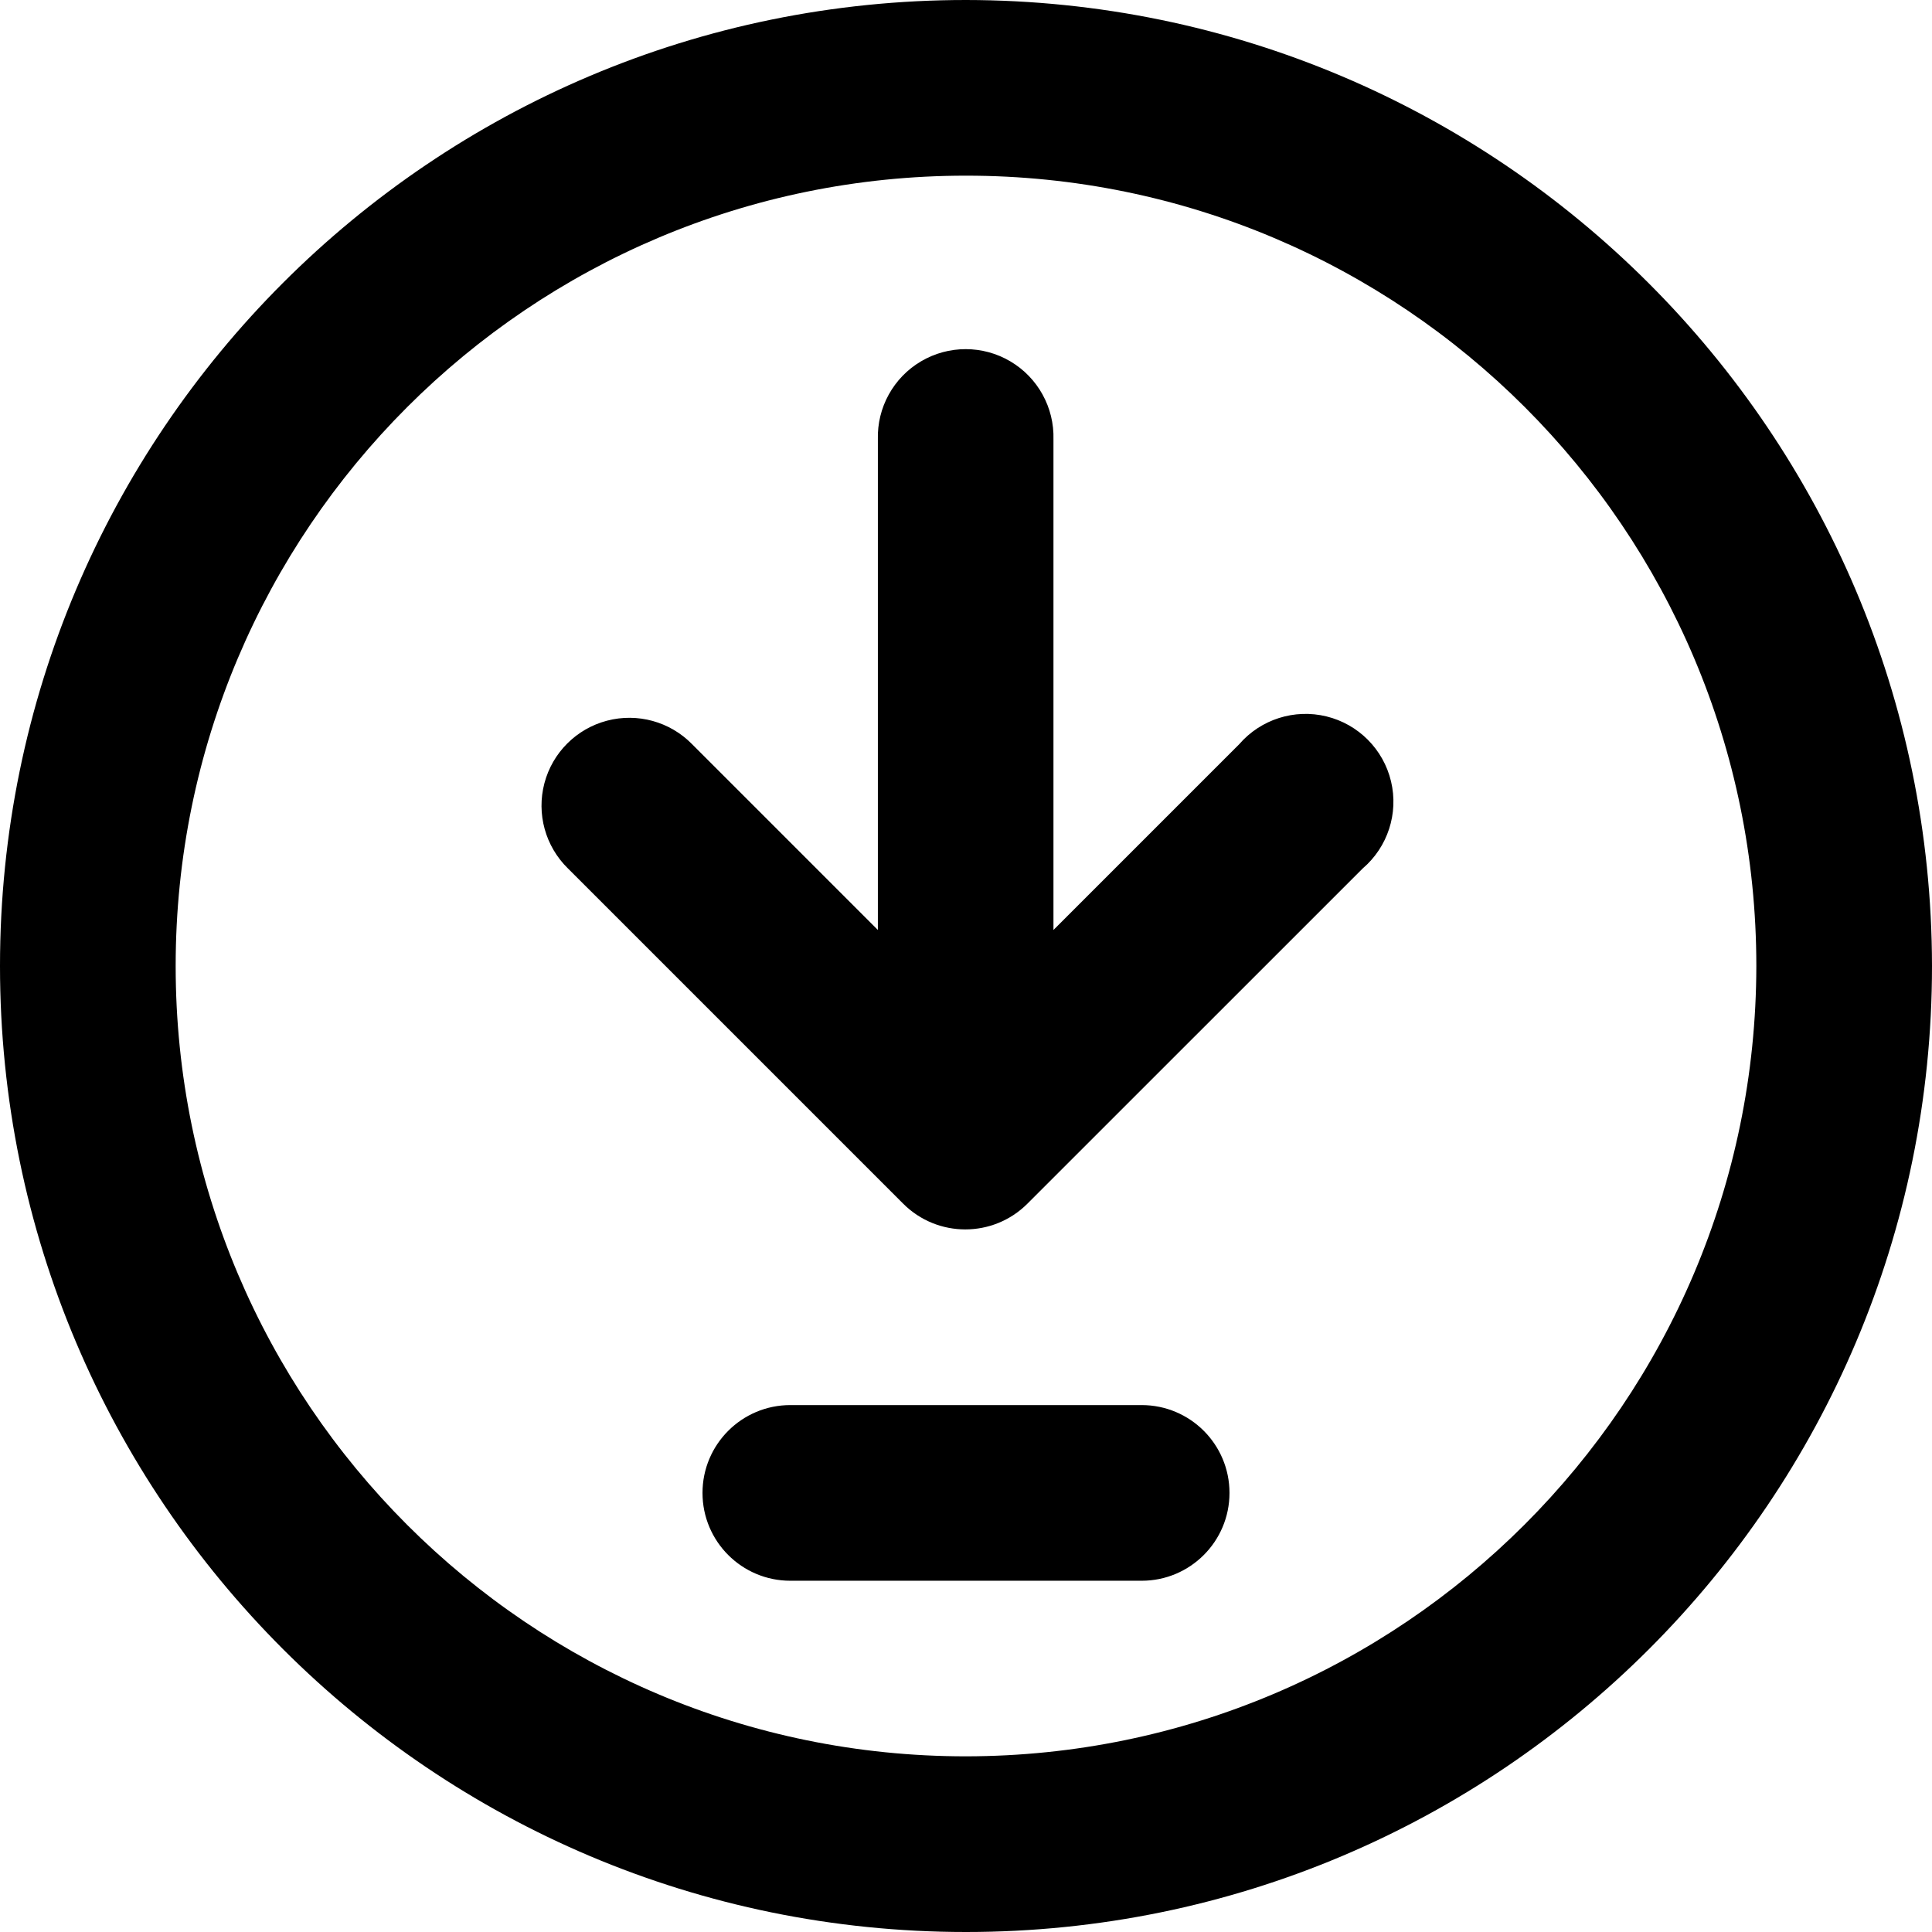
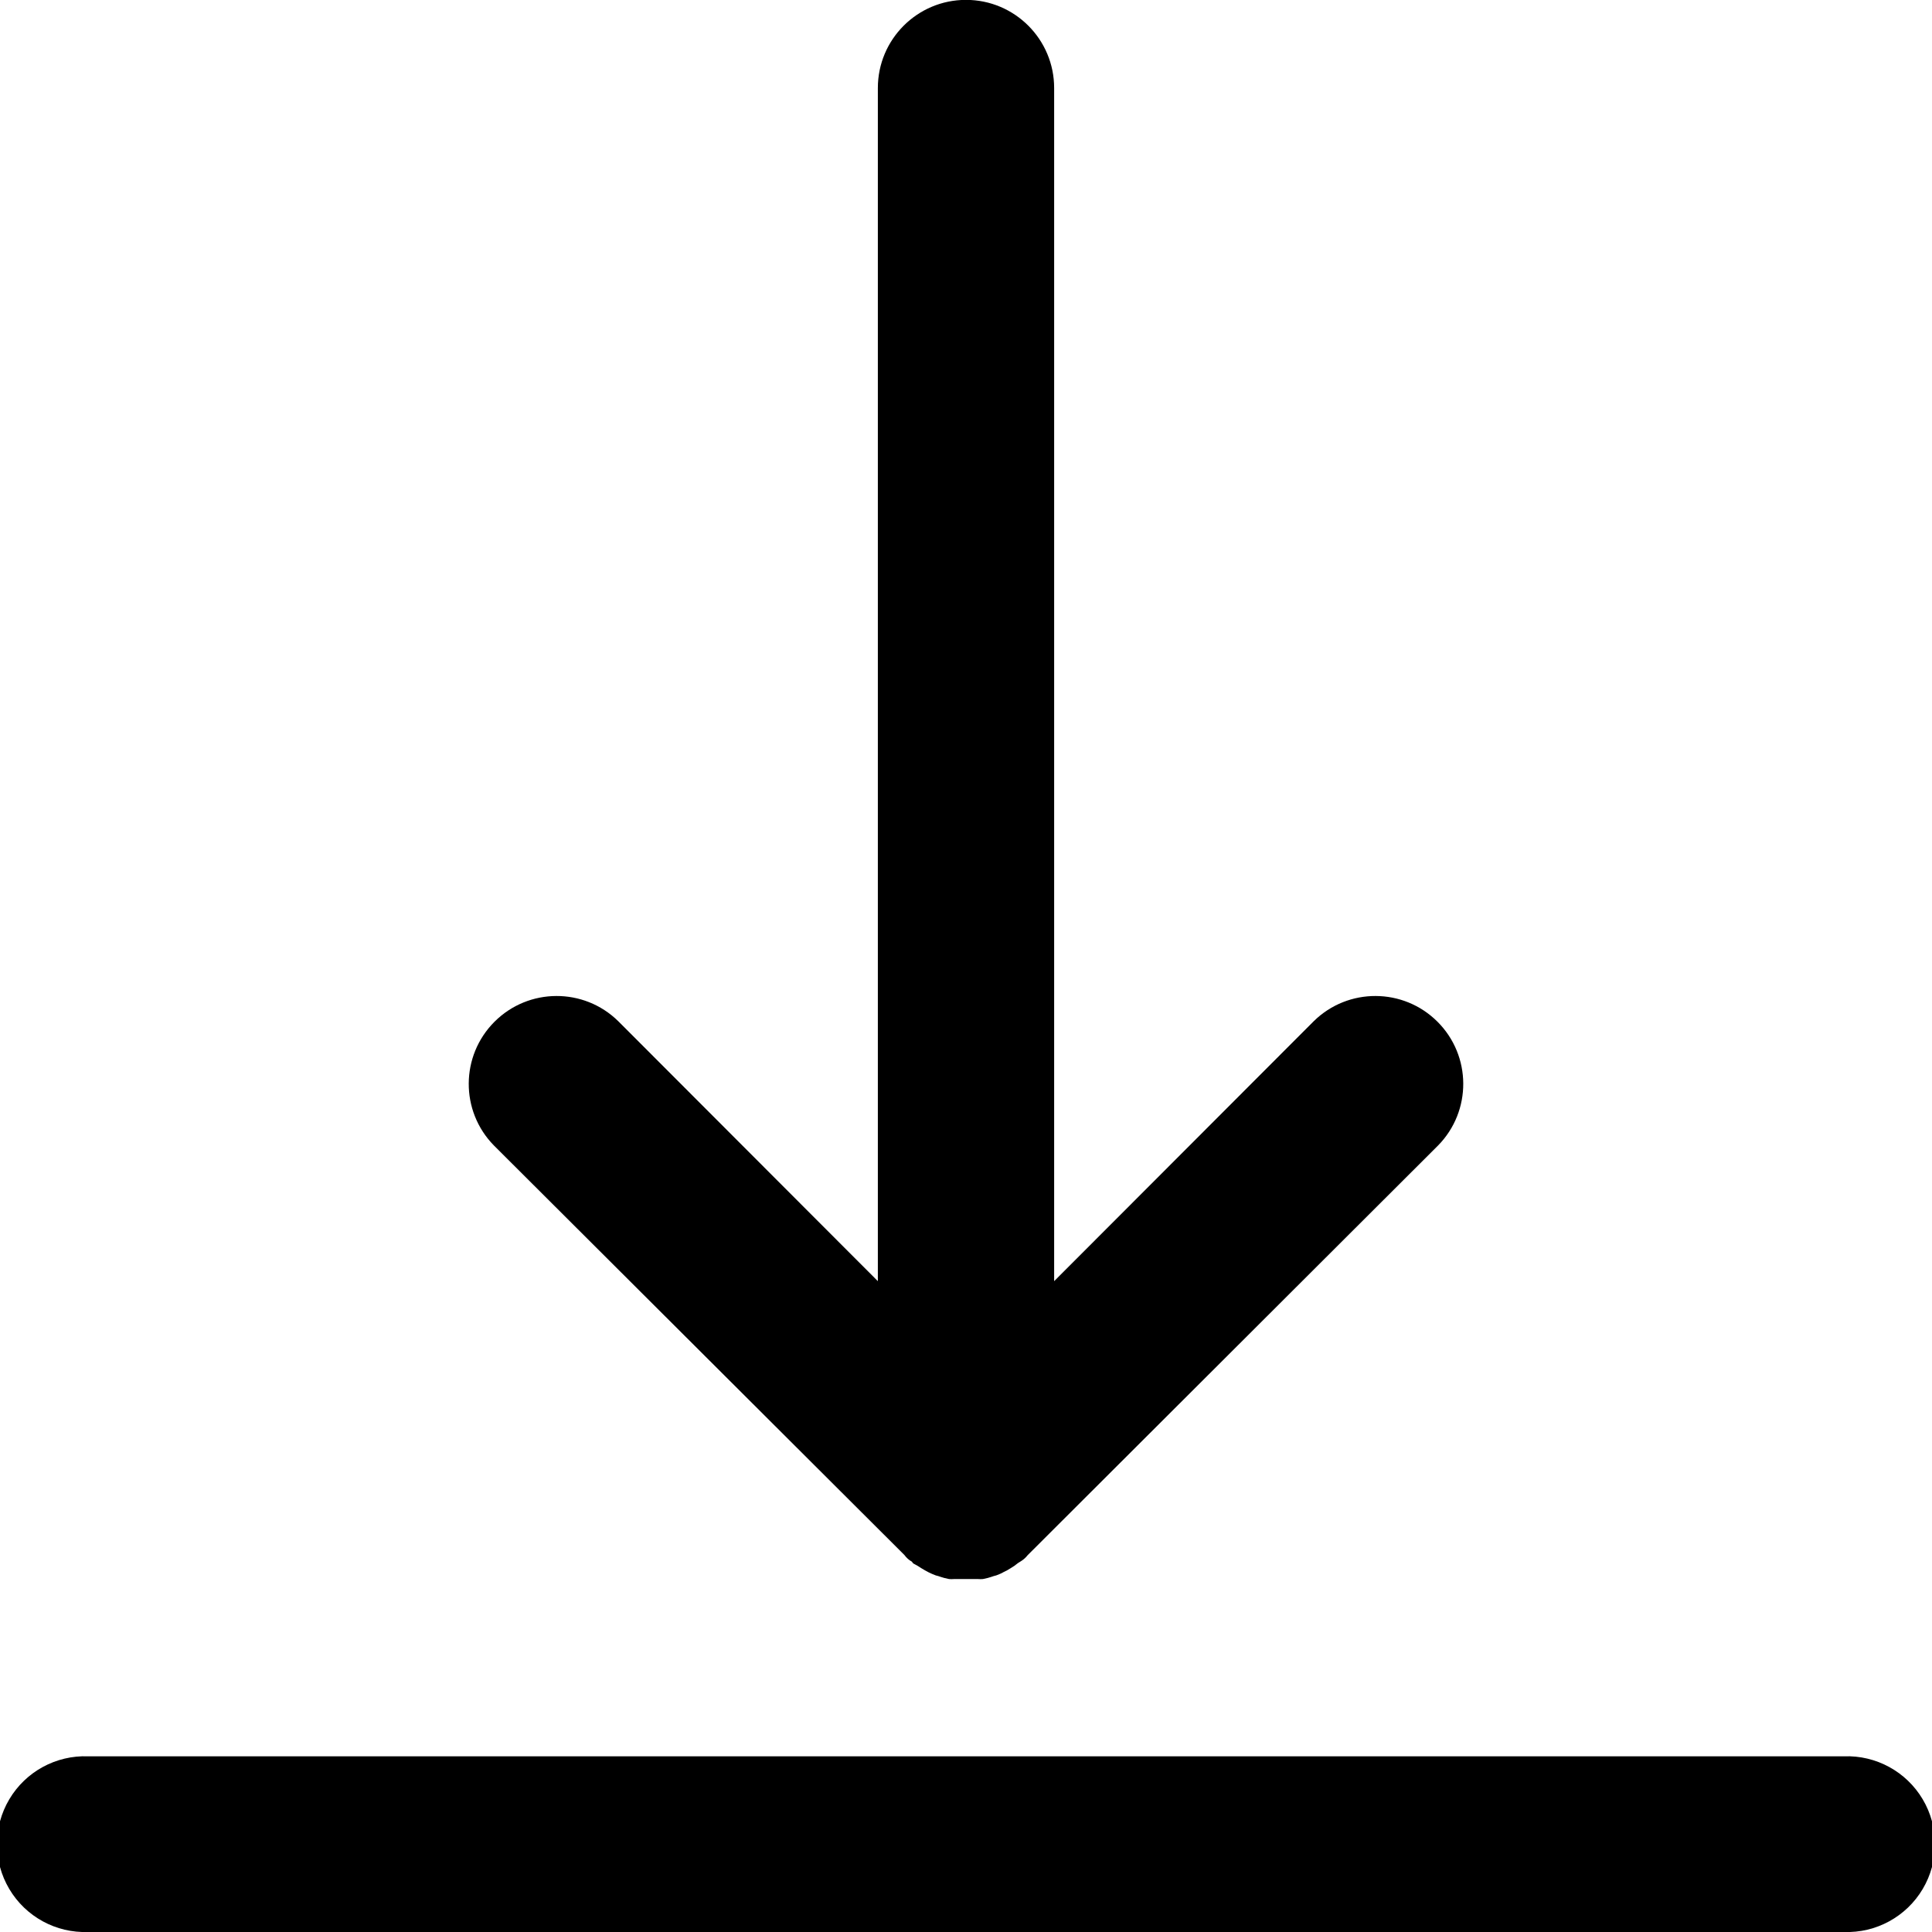
- <svg xmlns="http://www.w3.org/2000/svg" width="26" height="26" viewBox="0 0 26 26">
-   <path class="cls-1" d="M832,856a13,13,0,1,0,13,13A13.015,13.015,0,0,0,832,856Zm0,23.636A10.636,10.636,0,1,1,842.636,869,10.648,10.648,0,0,1,832,879.636Zm3.677-13.621-2.5,2.5v-6.6a1.182,1.182,0,1,0-2.363,0v6.6l-2.5-2.5a1.182,1.182,0,1,0-1.671,1.672l4.512,4.512a1.182,1.182,0,0,0,1.671,0l4.513-4.512A1.182,1.182,0,1,0,835.677,866.015Zm-1.313,8.894h-4.728a1.182,1.182,0,0,0,0,2.364h4.728A1.182,1.182,0,0,0,834.364,874.909Z" transform="translate(-819 -856)" />
+ <svg xmlns="http://www.w3.org/2000/svg" width="16" height="16" viewBox="0 0 16 16">
+   <defs>
+     <style>
+       .cls-1 {
+         fill-rule: evenodd;
+       }
+     </style>
+   </defs>
+   <path class="cls-1" d="M1536.49,501.878a0.192,0.192,0,0,0,.05.048,0.037,0.037,0,0,1,.02.019c0.01,0.008.03,0.016,0.04,0.023l0.03,0.019,0.03,0.018,0.03,0.016,0.03,0.014,0.03,0.012a0.294,0.294,0,0,1,.04.012l0.03,0.009,0.04,0.009a0.235,0.235,0,0,0,.04,0l0.03,0c0.02,0,.05,0,0.07,0s0.05,0,.07,0l0.03,0a0.235,0.235,0,0,0,.04,0l0.04-.009,0.03-.009a0.294,0.294,0,0,1,.04-0.012l0.03-.012a0.21,0.21,0,0,0,.03-0.015l0.03-.015,0.03-.018,0.03-.019,0.03-.023,0.03-.019a0.205,0.205,0,0,0,.05-0.046v0l3.4-3.394a0.728,0.728,0,0,0-1.03-1.029l-2.15,2.153v-9.881a0.73,0.73,0,0,0-1.46,0v9.881l-2.15-2.153a0.728,0.728,0,0,0-1.03,1.029Zm7.78,1.667h-14.54a0.728,0.728,0,1,0,0,1.455h14.54A0.728,0.728,0,1,0,1544.27,503.545Z" transform="translate(-1529 -489)" />
</svg>
